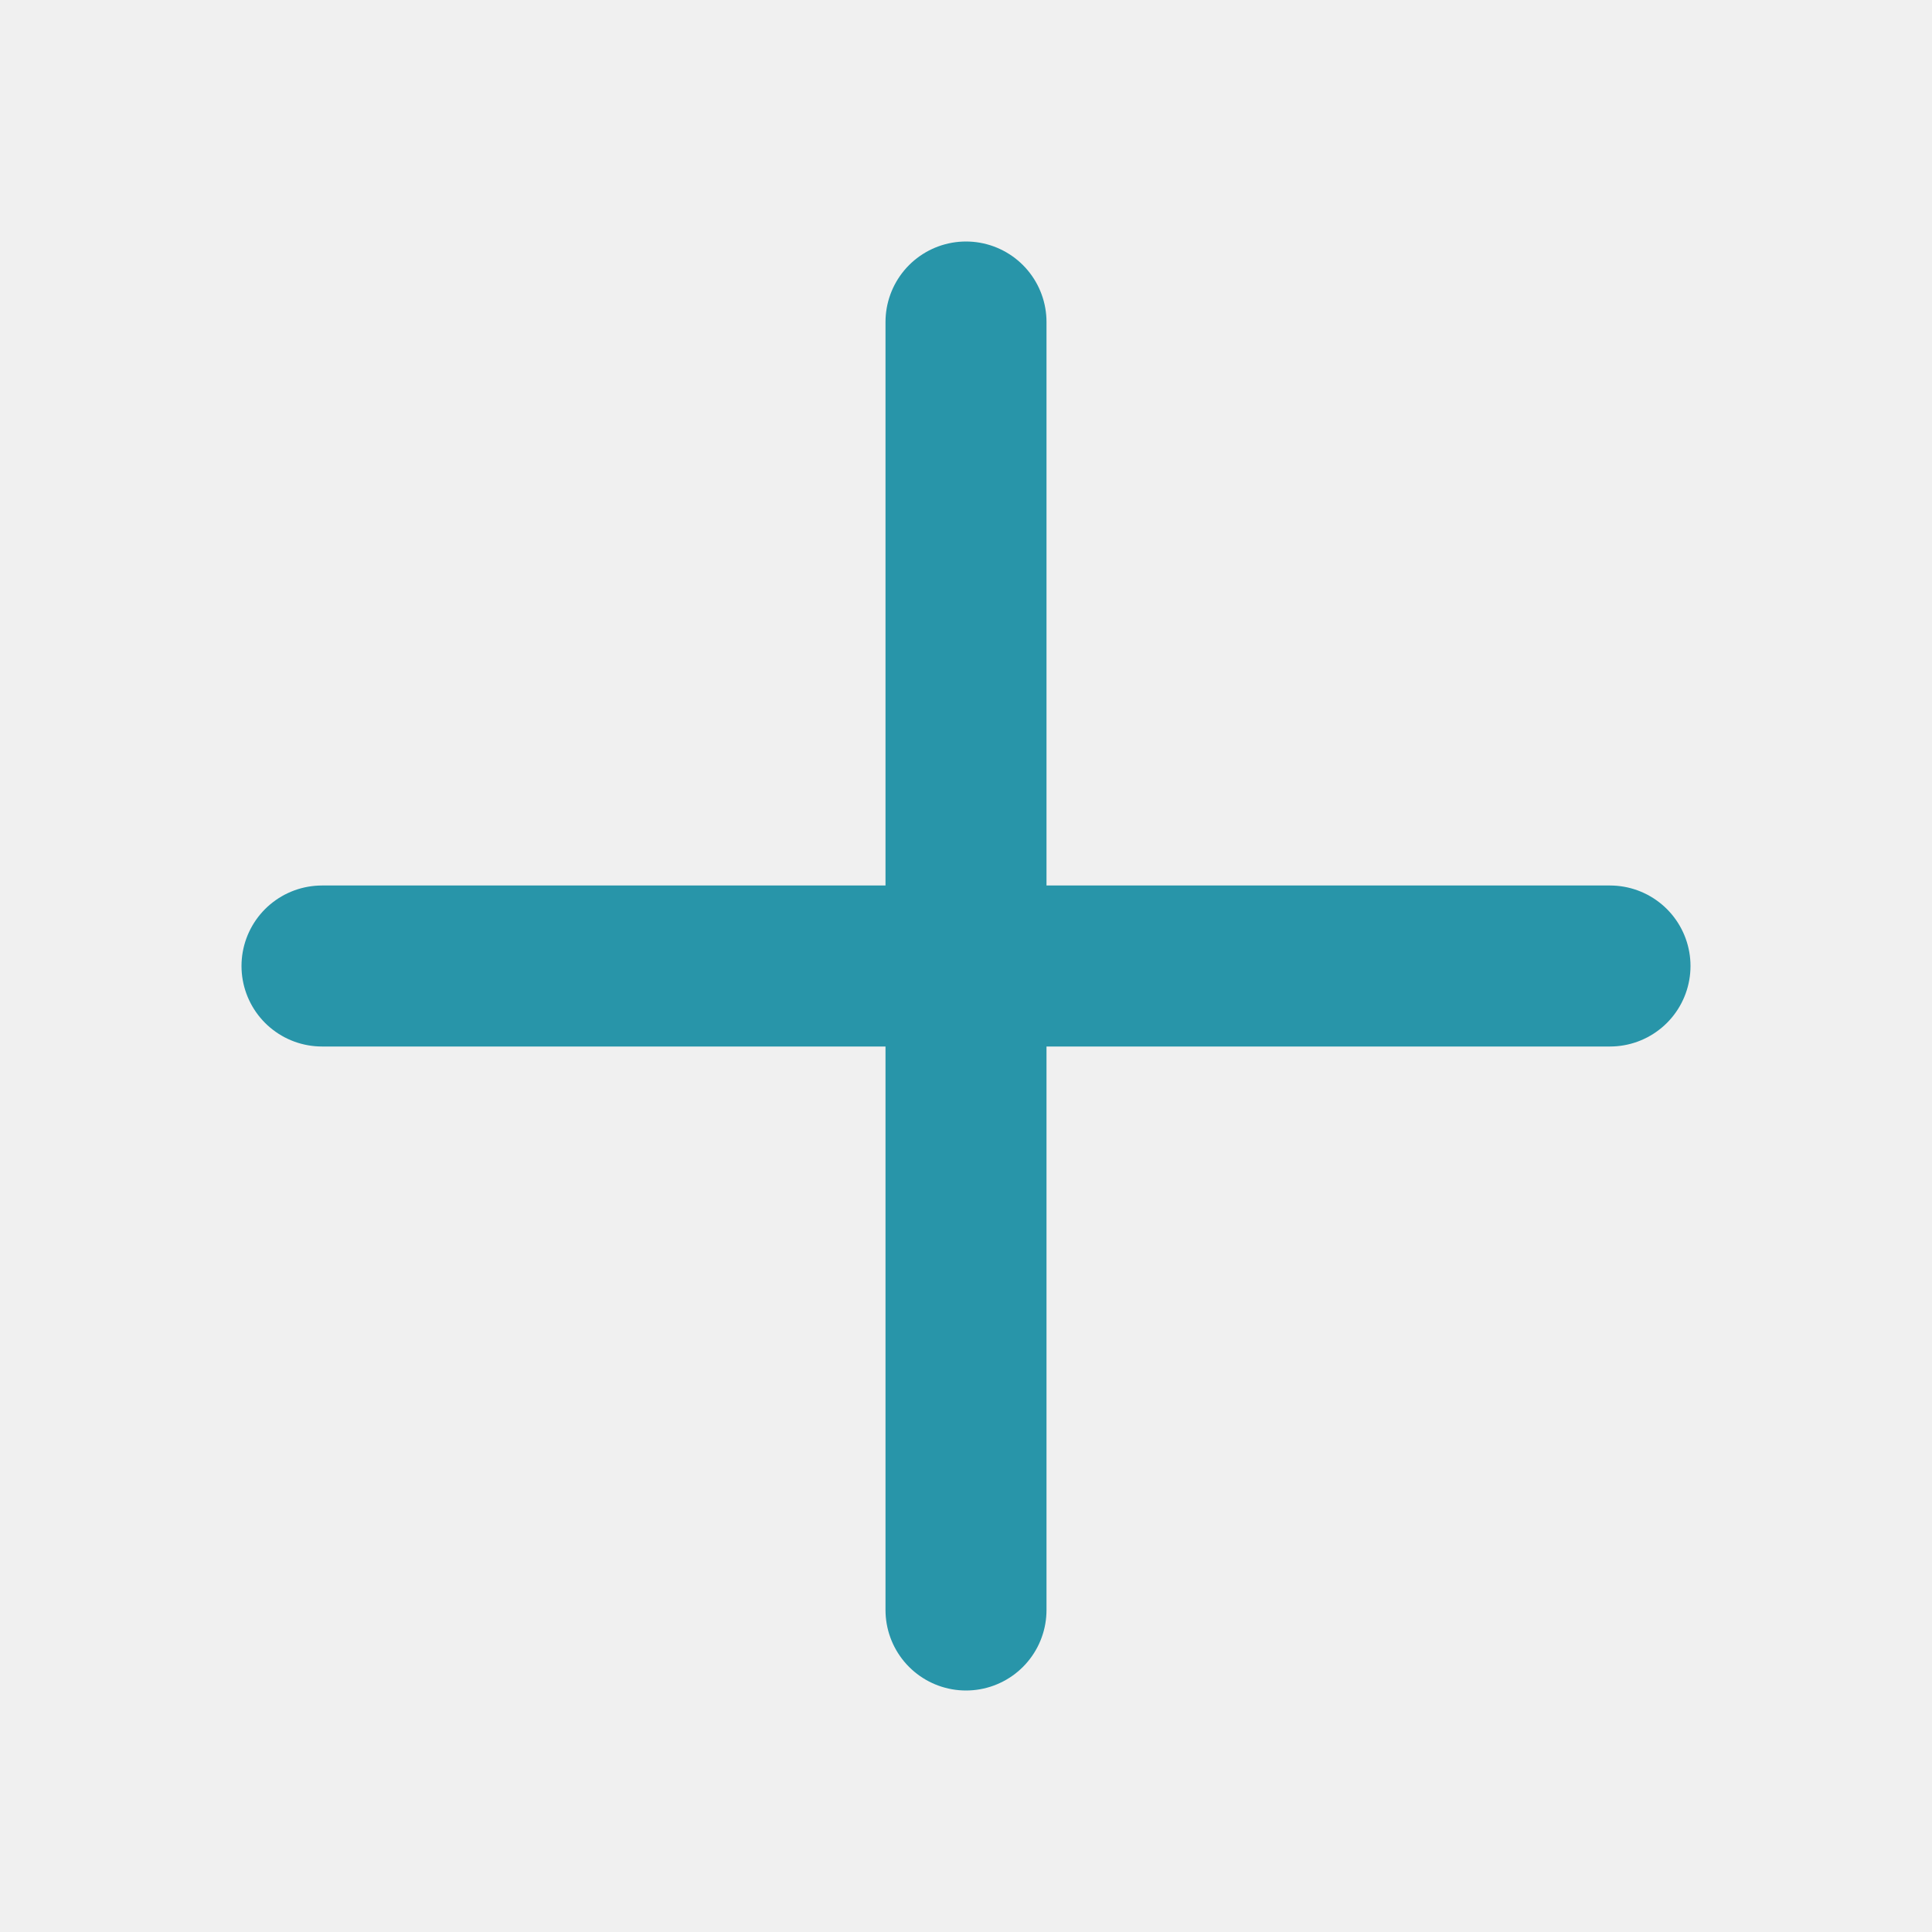
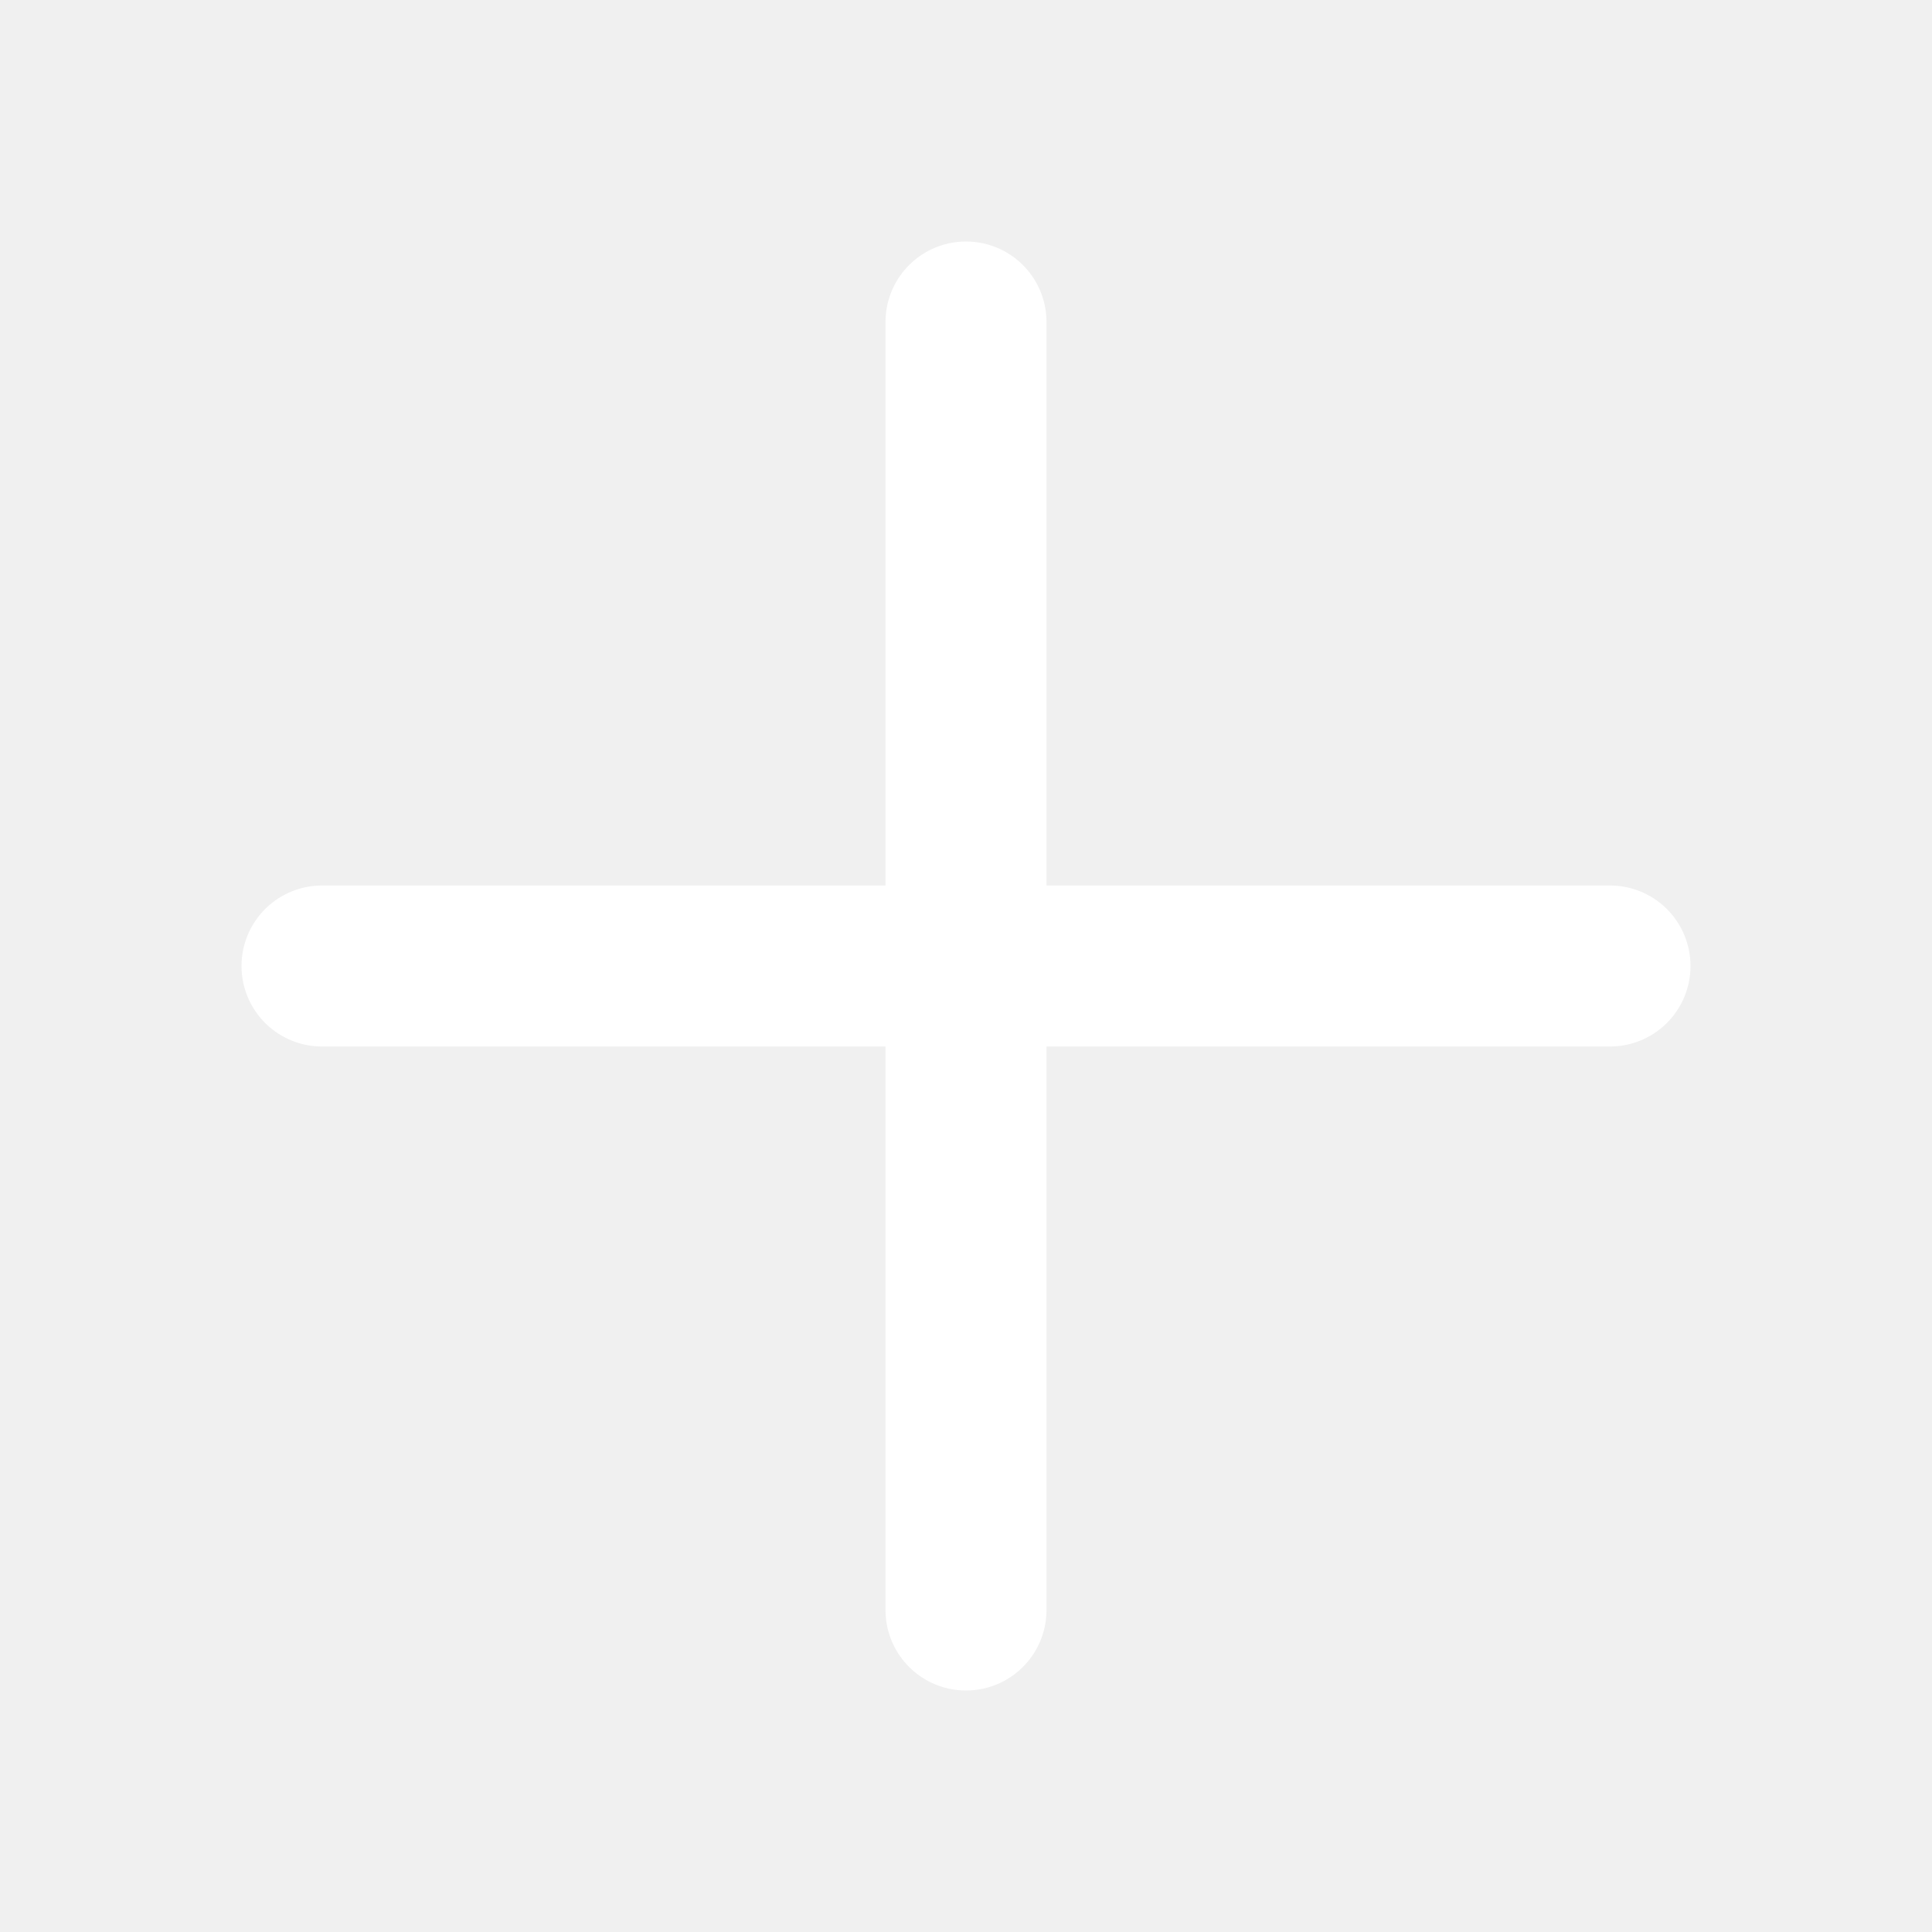
<svg xmlns="http://www.w3.org/2000/svg" width="24" height="24" preserveAspectRatio="xMidYMid meet" viewBox="0 0 24 24" style="-ms-transform: rotate(360deg); -webkit-transform: rotate(360deg); transform: rotate(360deg);">
  <g fill="none">
-     <path d="M12 20v-8m0 0V4m0 8h8m-8 0H4" stroke="#2895a9" stroke-width="2" stroke-linecap="round" />
+     <path d="M12 20v-8m0 0V4m0 8h8m-8 0H4" stroke="#fff" stroke-width="2" stroke-linecap="round" />
  </g>
  <rect x="0" y="0" width="24" height="24" fill="rgba(0, 0, 0, 0)" />
</svg>
